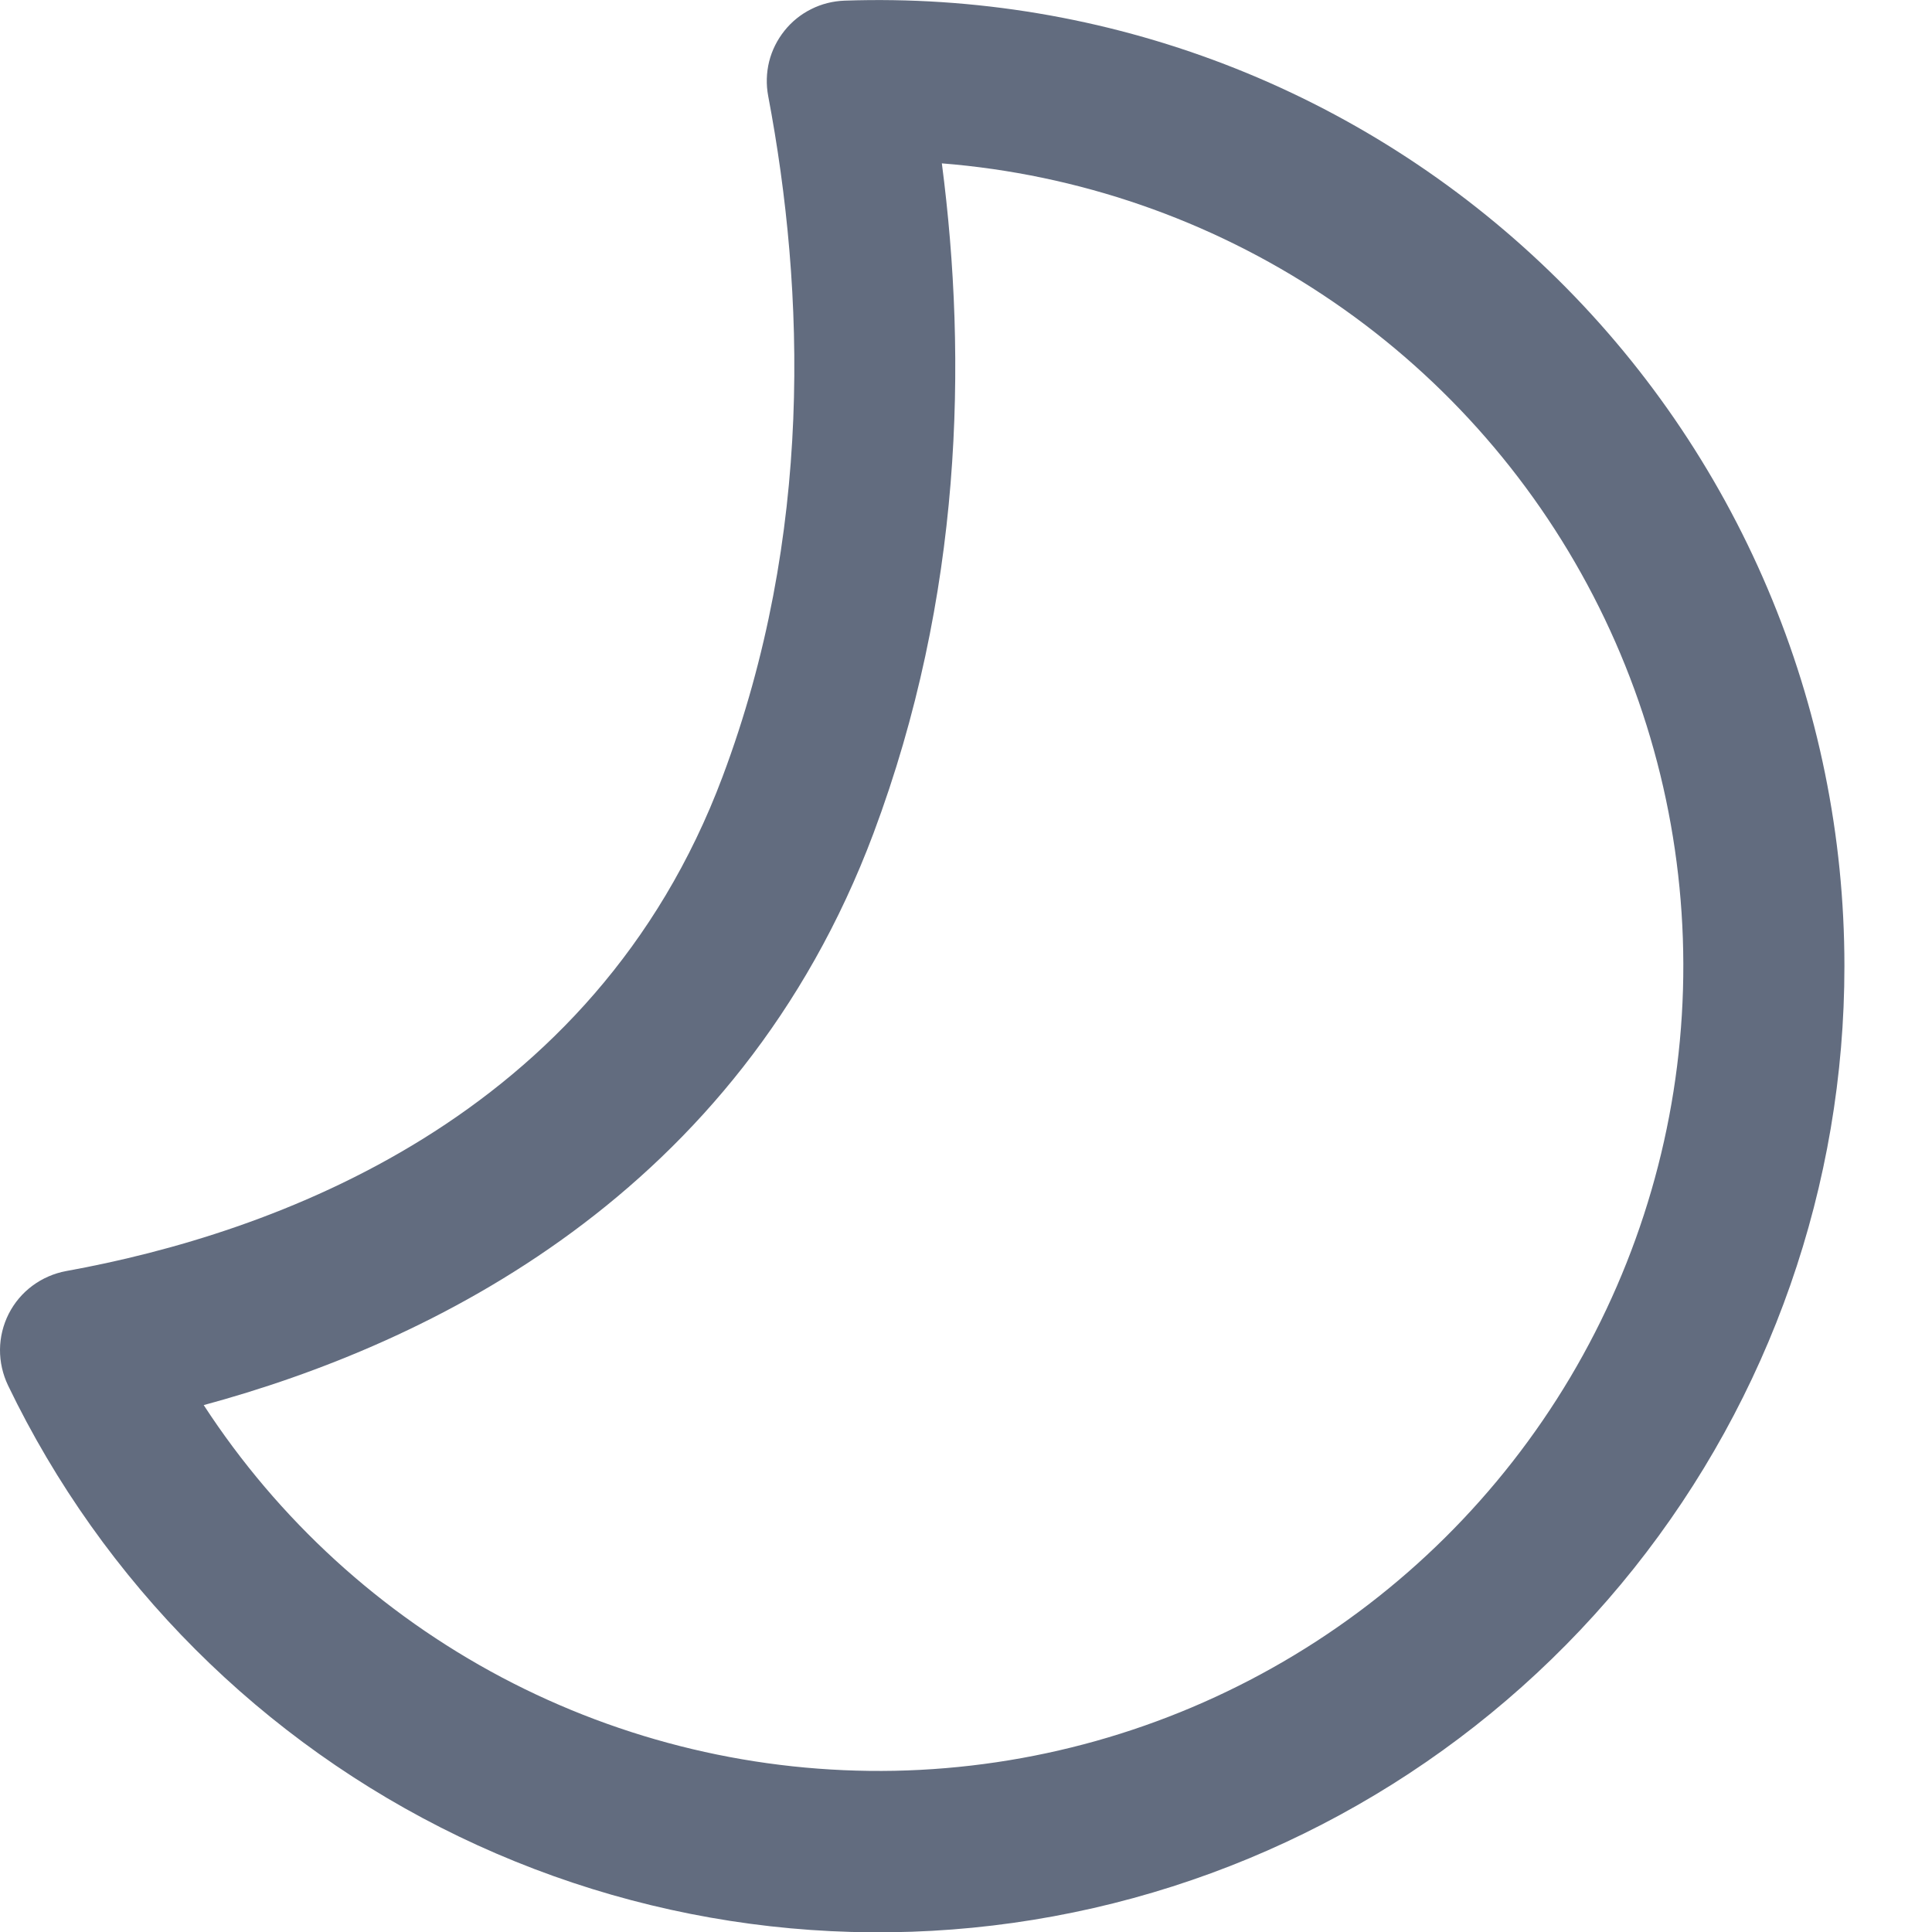
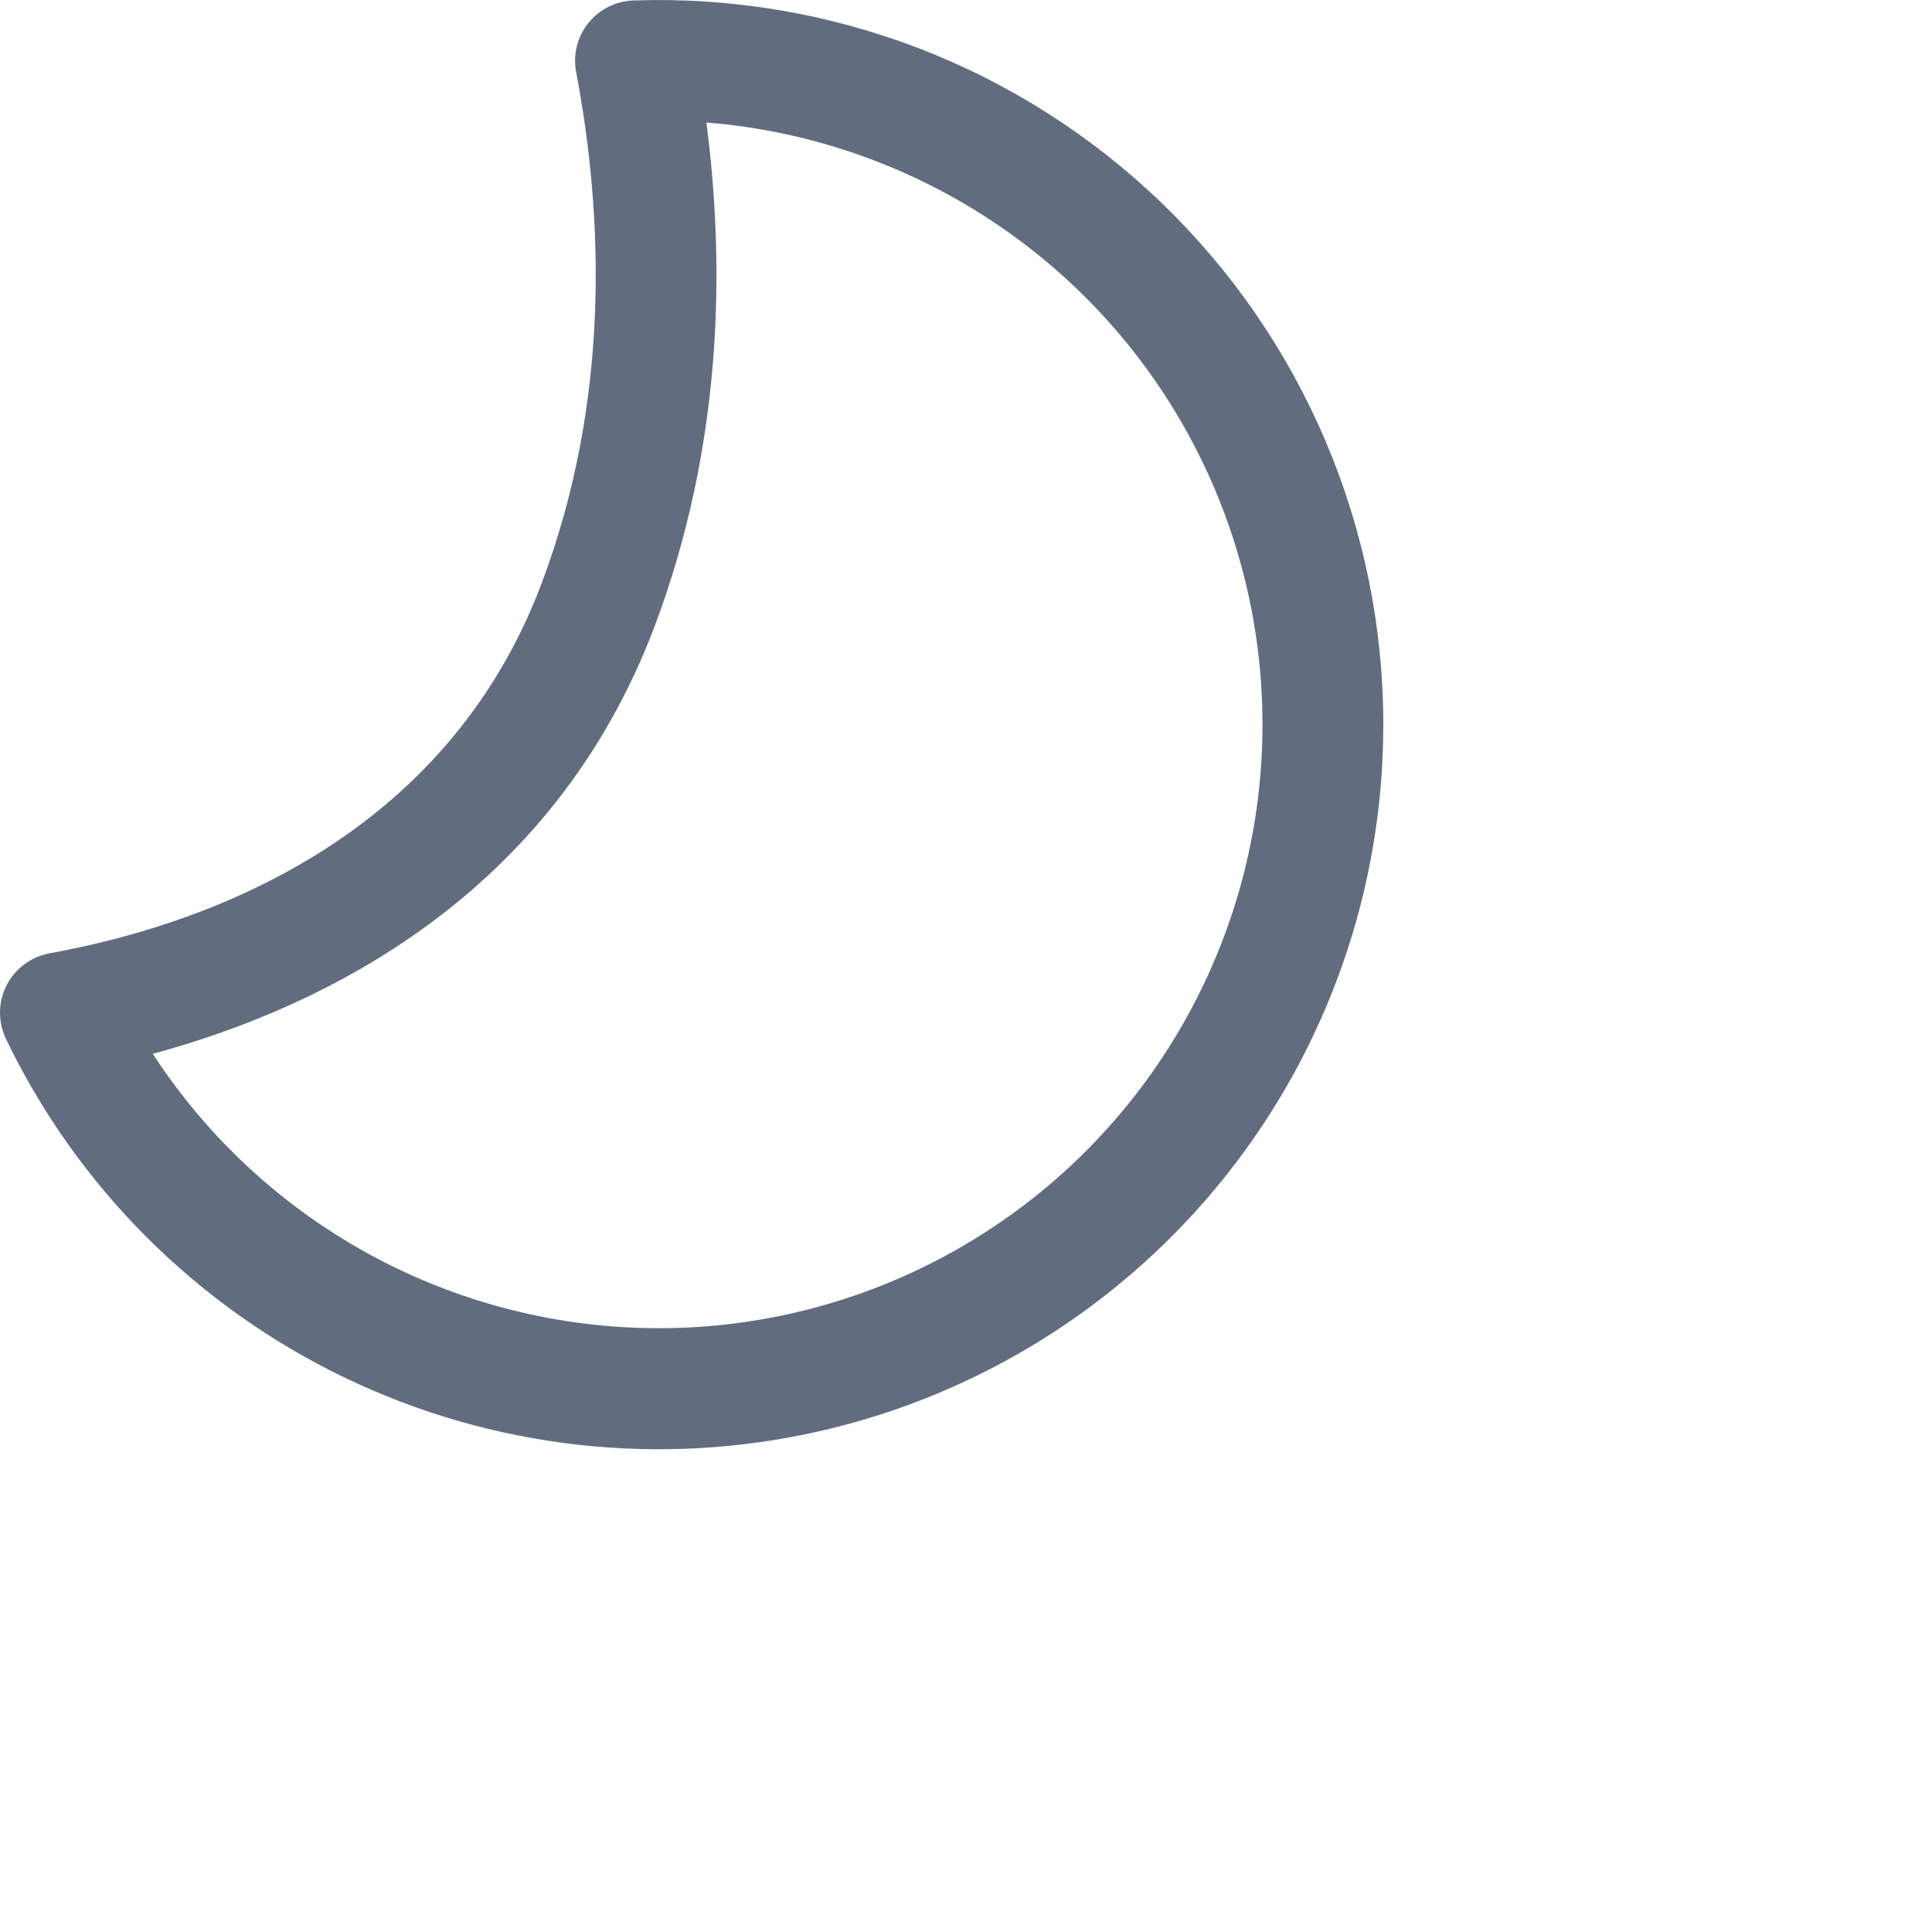
- <svg xmlns="http://www.w3.org/2000/svg" width="24" height="24" viewBox="0 0 18 18" fill="none">
+ <svg xmlns="http://www.w3.org/2000/svg" width="26" height="26" viewBox="0 0 24 24" fill="none">
  <path d="M8.775 1.522C10.046 1.623 11.269 2.046 12.331 2.751C13.393 3.455 14.258 4.419 14.844 5.551C15.43 6.683 15.717 7.945 15.68 9.219C15.643 10.493 15.281 11.736 14.63 12.832C13.979 13.927 13.059 14.839 11.958 15.48C10.856 16.122 9.61 16.472 8.336 16.498C7.061 16.523 5.802 16.224 4.675 15.628C3.549 15.032 2.593 14.159 1.898 13.091C4.002 12.521 6.872 11.137 8.138 7.764C8.966 5.553 9.014 3.356 8.775 1.522ZM17.184 9C17.184 7.792 16.941 6.596 16.468 5.483C15.996 4.371 15.305 3.365 14.435 2.526C13.566 1.687 12.537 1.031 11.409 0.598C10.28 0.165 9.077 -0.036 7.869 0.006C7.761 0.01 7.655 0.036 7.558 0.085C7.461 0.133 7.376 0.202 7.309 0.286C7.241 0.371 7.192 0.469 7.166 0.573C7.14 0.678 7.137 0.788 7.157 0.894C7.502 2.715 7.577 4.986 6.732 7.236C5.532 10.437 2.529 11.496 0.617 11.842C0.503 11.863 0.395 11.91 0.302 11.979C0.209 12.048 0.134 12.137 0.081 12.241C0.029 12.344 0.001 12.458 3.48434e-05 12.573C-0.001 12.689 0.025 12.803 0.075 12.908C0.96 14.745 2.442 16.227 4.279 17.112C6.117 17.997 8.2 18.231 10.188 17.777C12.176 17.323 13.951 16.207 15.222 14.613C16.493 13.018 17.185 11.039 17.184 9Z" fill="#626C7F" />
</svg>
